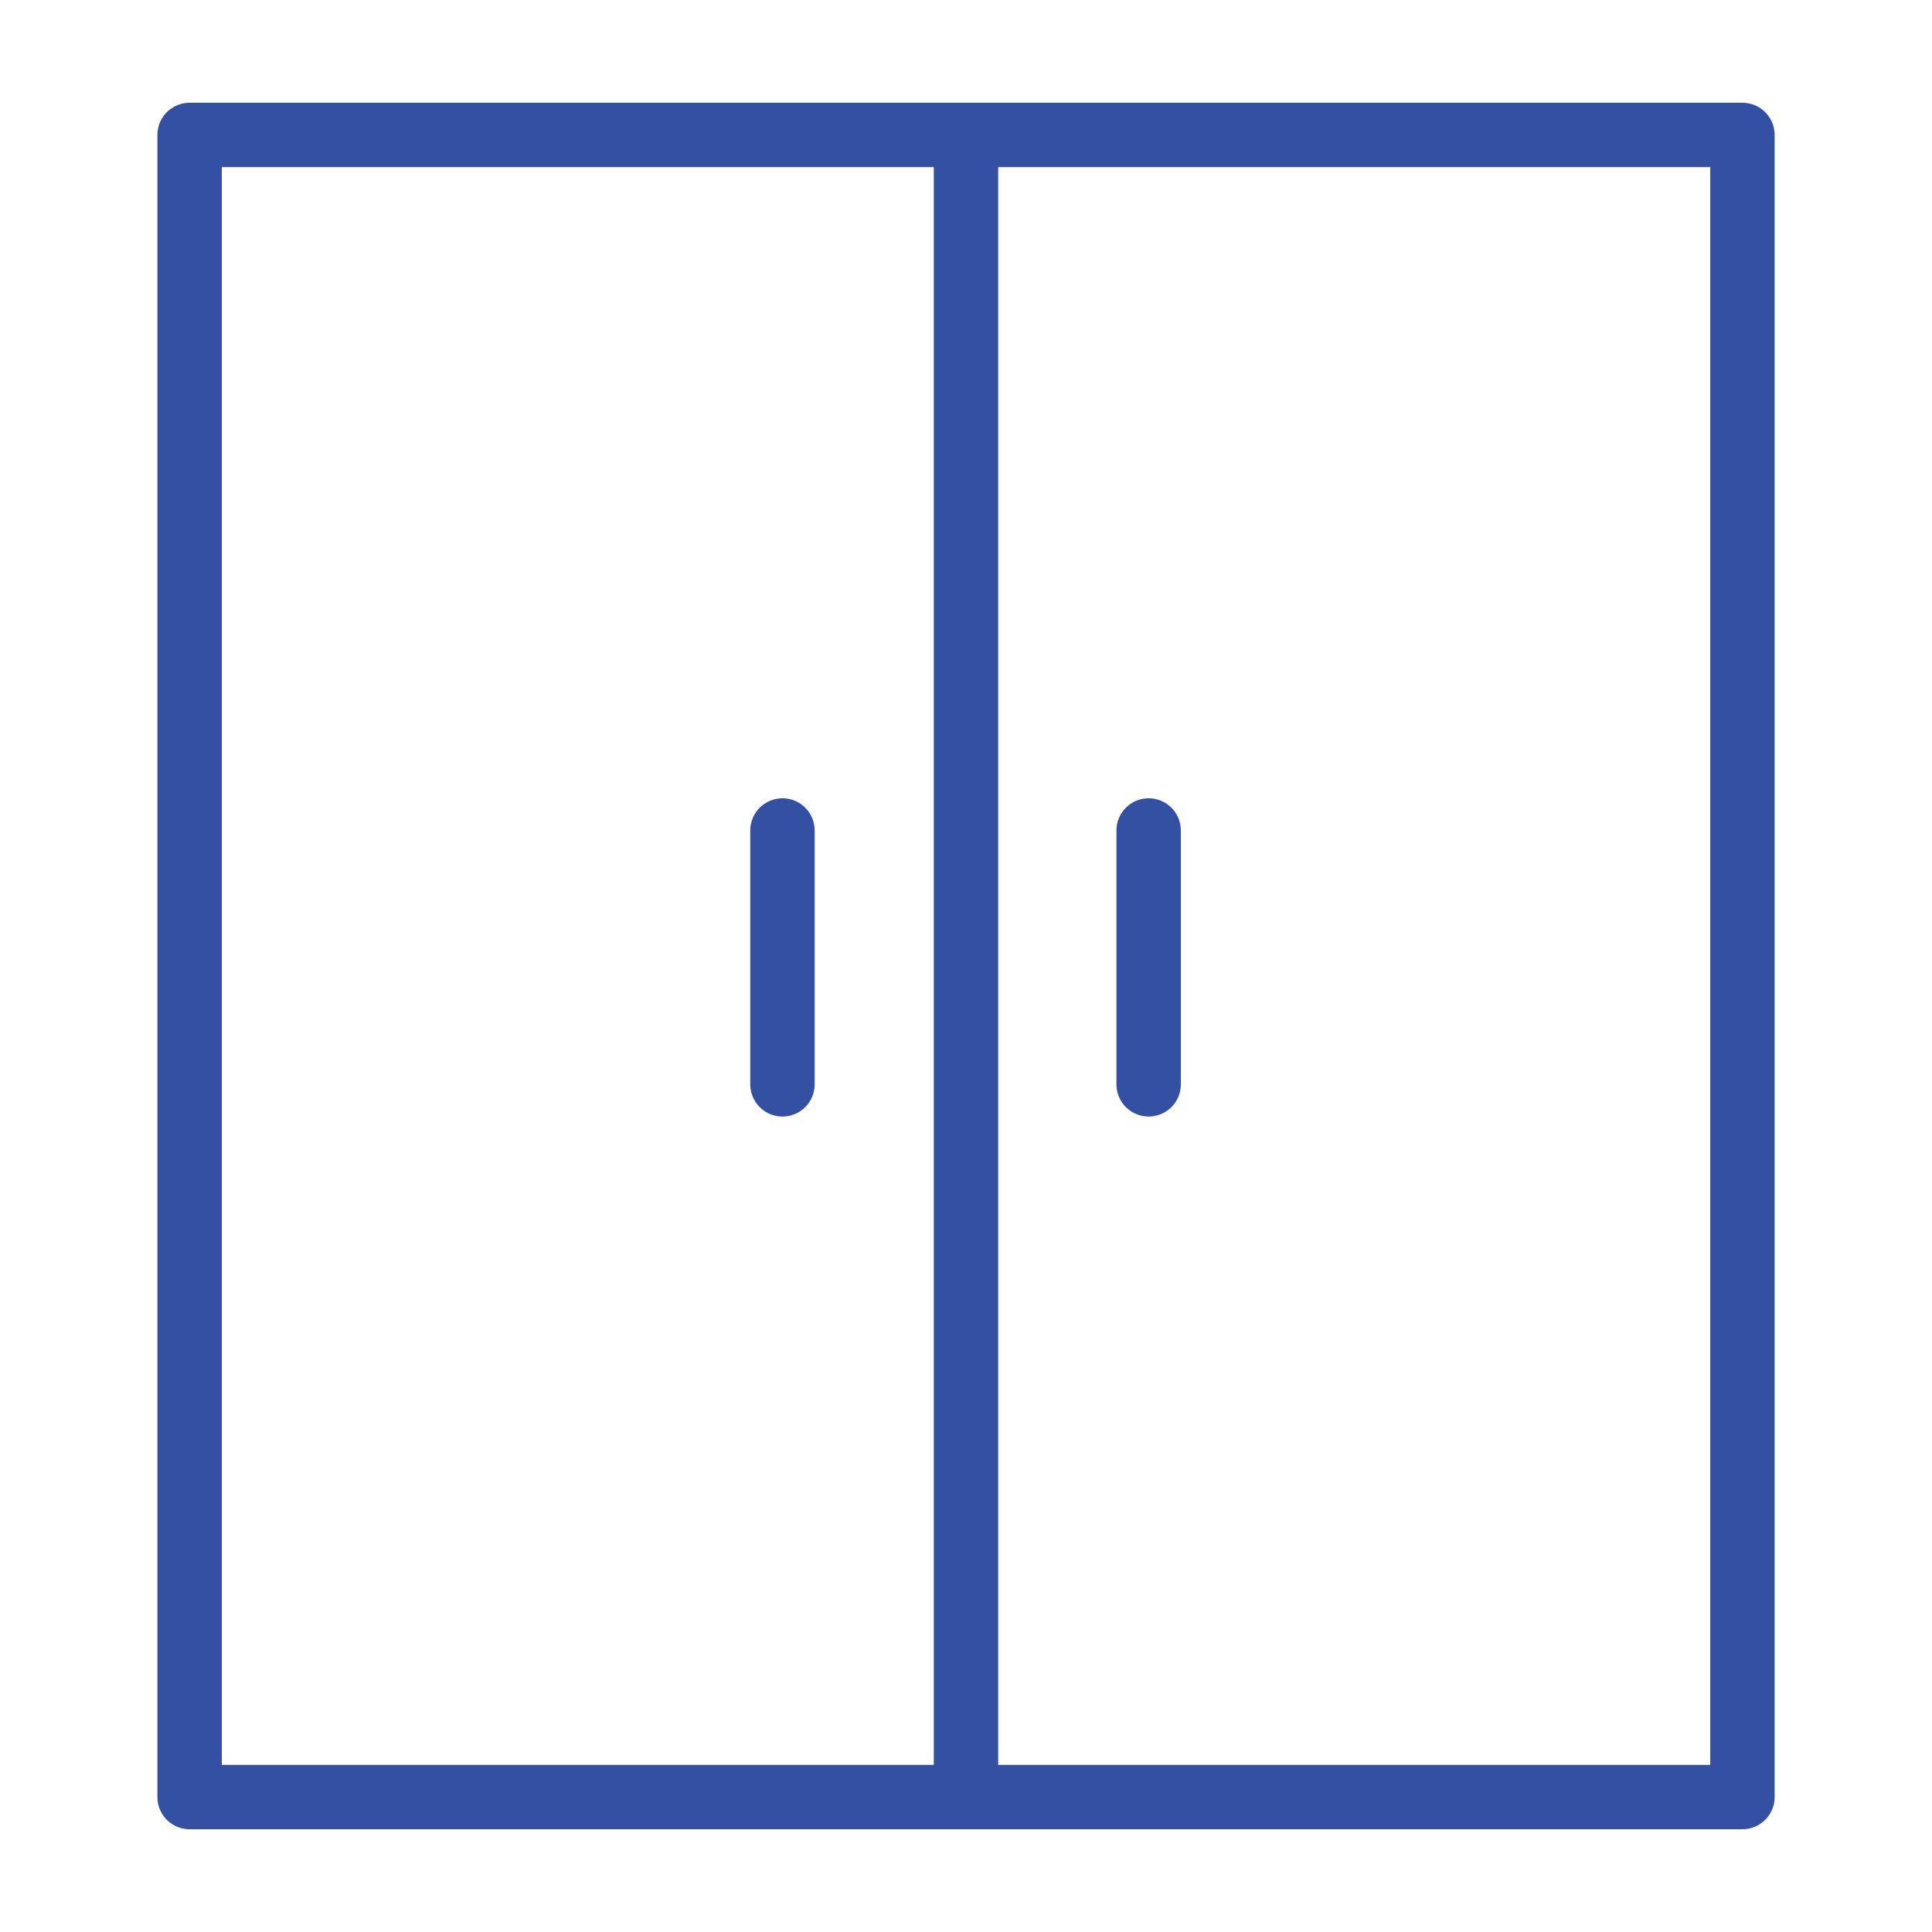
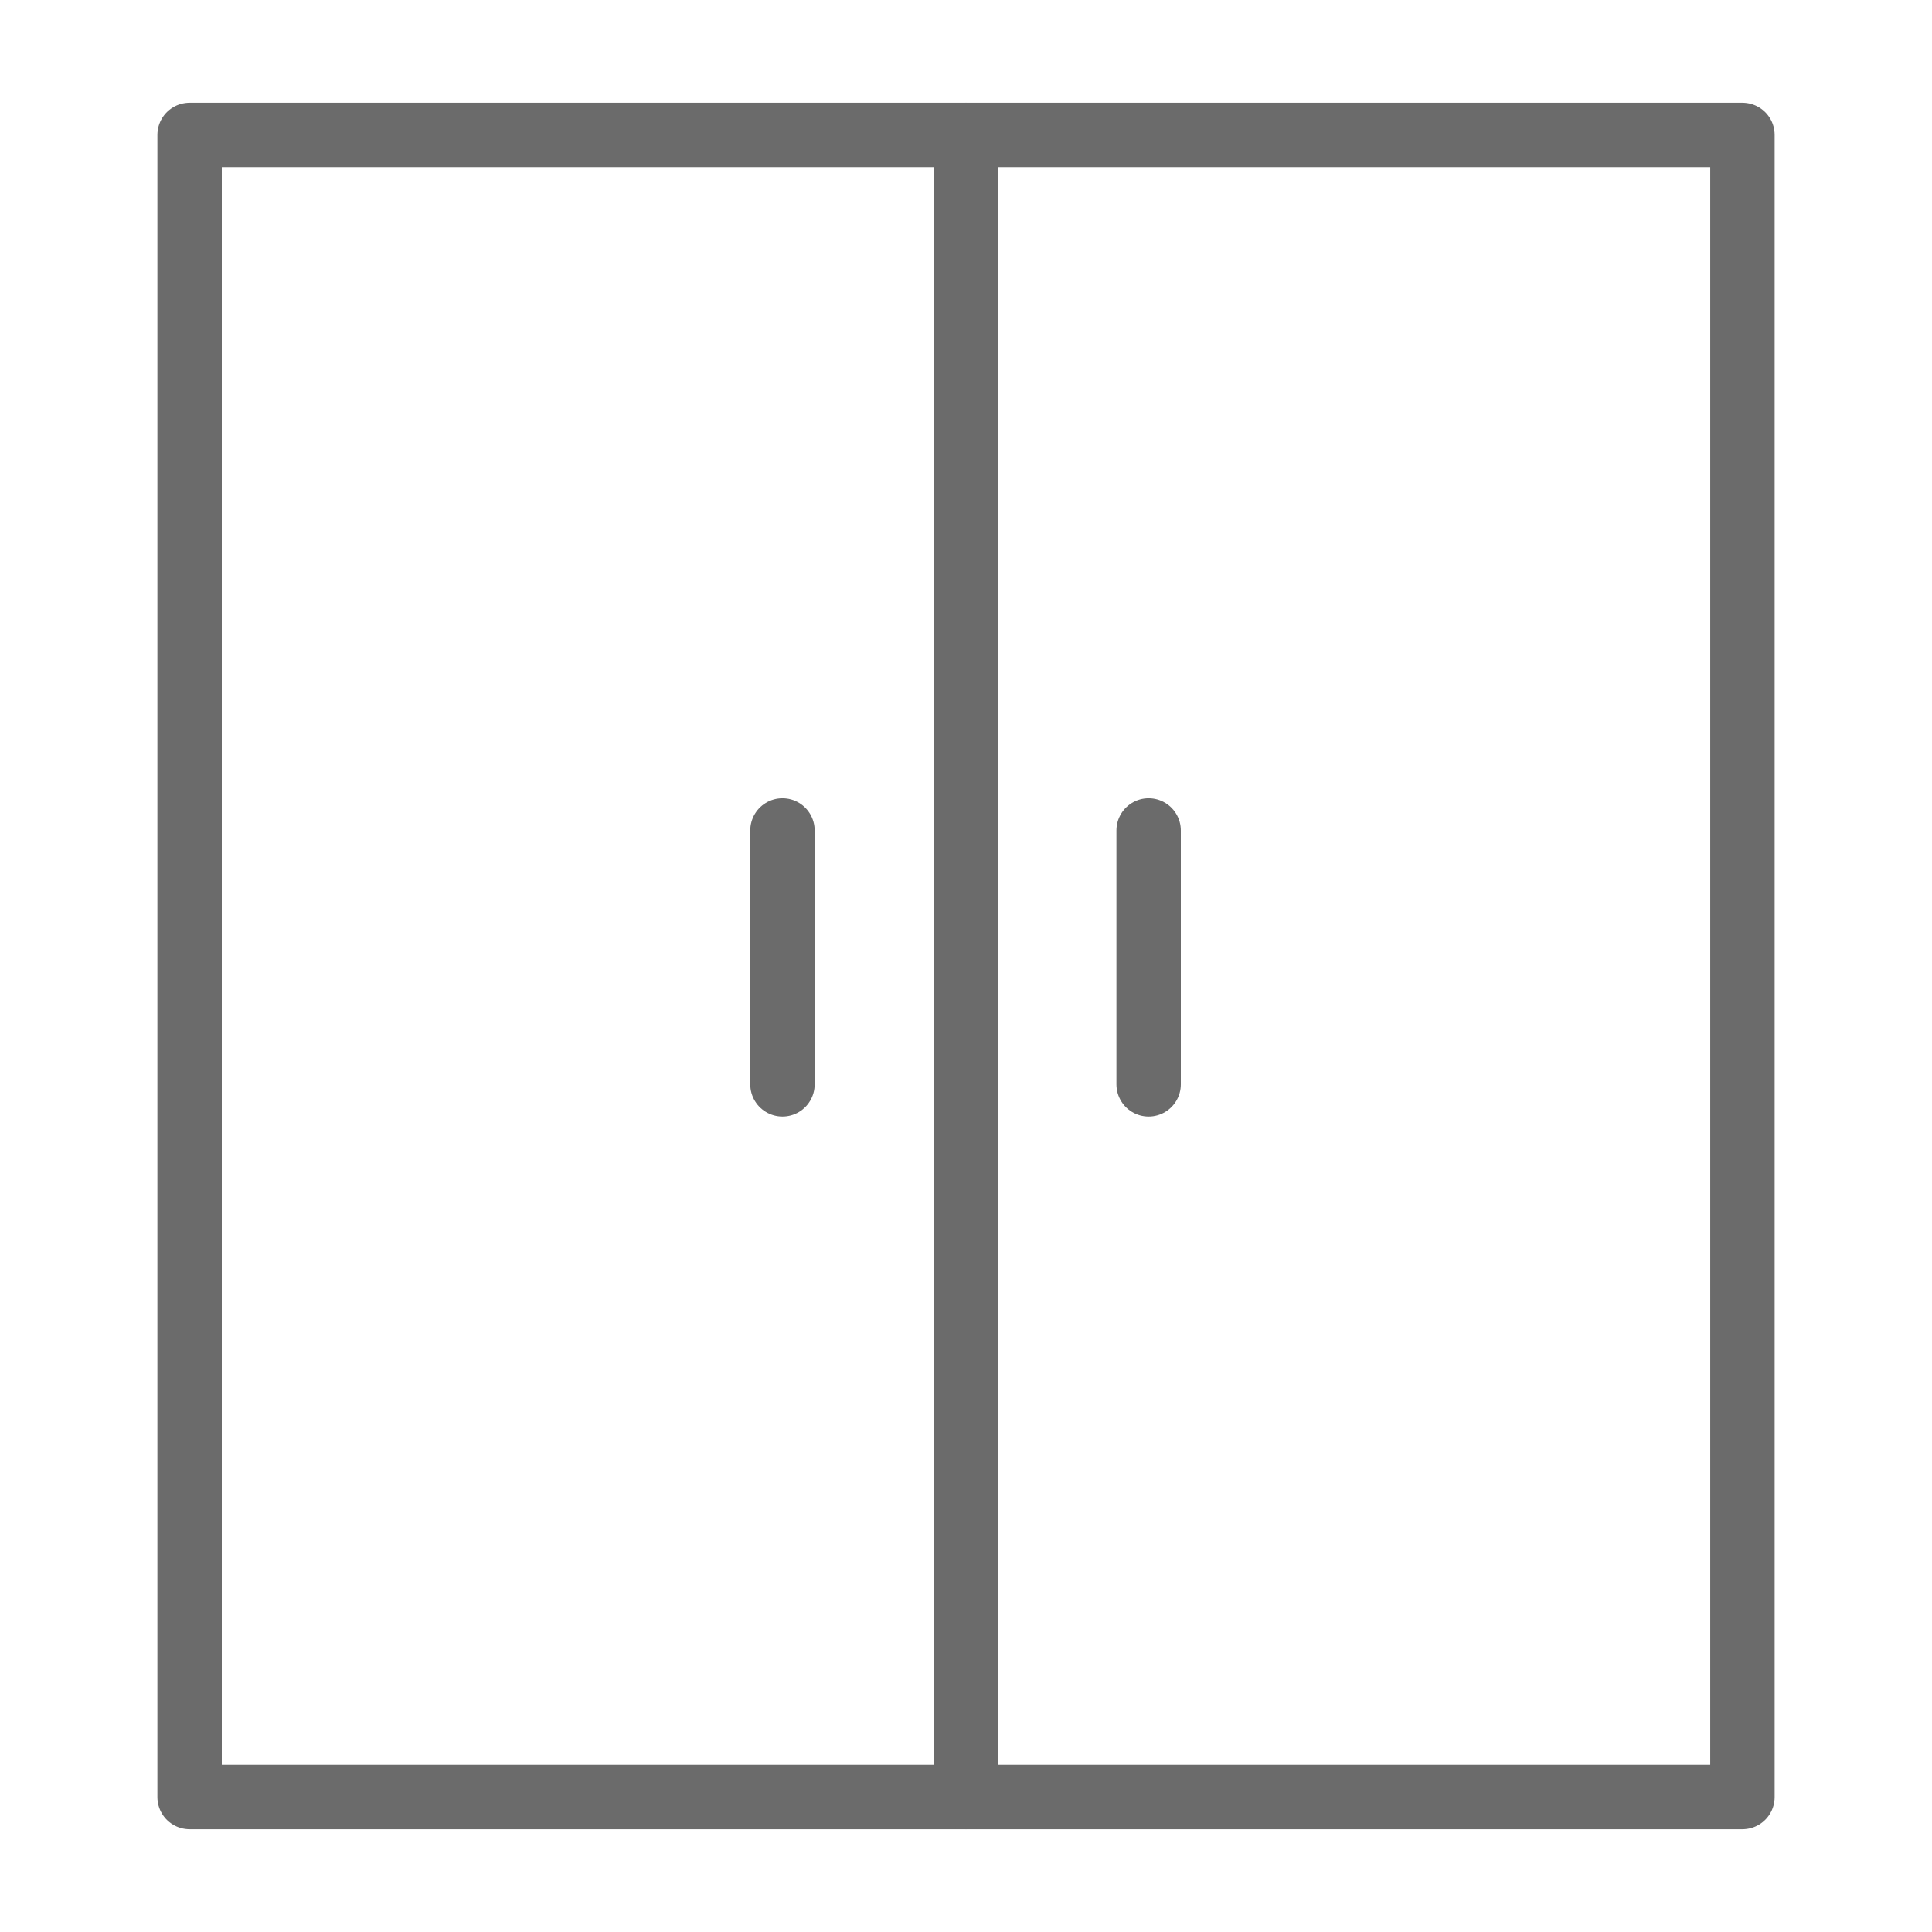
<svg xmlns="http://www.w3.org/2000/svg" width="60" height="60" viewBox="0 0 60 60" fill="none">
-   <path d="M54.113 4.191H5.888V55.809H54.113V4.191Z" stroke="#3450A3" stroke-width="2" stroke-miterlimit="10" stroke-linecap="round" stroke-linejoin="round" />
-   <path d="M30 4.191V55.809" stroke="#3450A3" stroke-width="2" stroke-miterlimit="10" stroke-linecap="round" stroke-linejoin="round" />
-   <path d="M24.3 25.791V33.675" stroke="#3450A3" stroke-width="2" stroke-miterlimit="10" stroke-linecap="round" stroke-linejoin="round" />
-   <path d="M35.672 25.791V33.675" stroke="#3450A3" stroke-width="2" stroke-miterlimit="10" stroke-linecap="round" stroke-linejoin="round" />
+   <path d="M54.113 4.191H5.888V55.809H54.113V4.191Z" stroke="#6B6B6B" stroke-width="2" stroke-miterlimit="10" stroke-linecap="round" stroke-linejoin="round" />
+   <path d="M30 4.191V55.809" stroke="#6B6B6B" stroke-width="2" stroke-miterlimit="10" stroke-linecap="round" stroke-linejoin="round" />
+   <path d="M24.3 25.791V33.675" stroke="#6B6B6B" stroke-width="2" stroke-miterlimit="10" stroke-linecap="round" stroke-linejoin="round" />
+   <path d="M35.672 25.791V33.675" stroke="#6B6B6B" stroke-width="2" stroke-miterlimit="10" stroke-linecap="round" stroke-linejoin="round" />
</svg>
